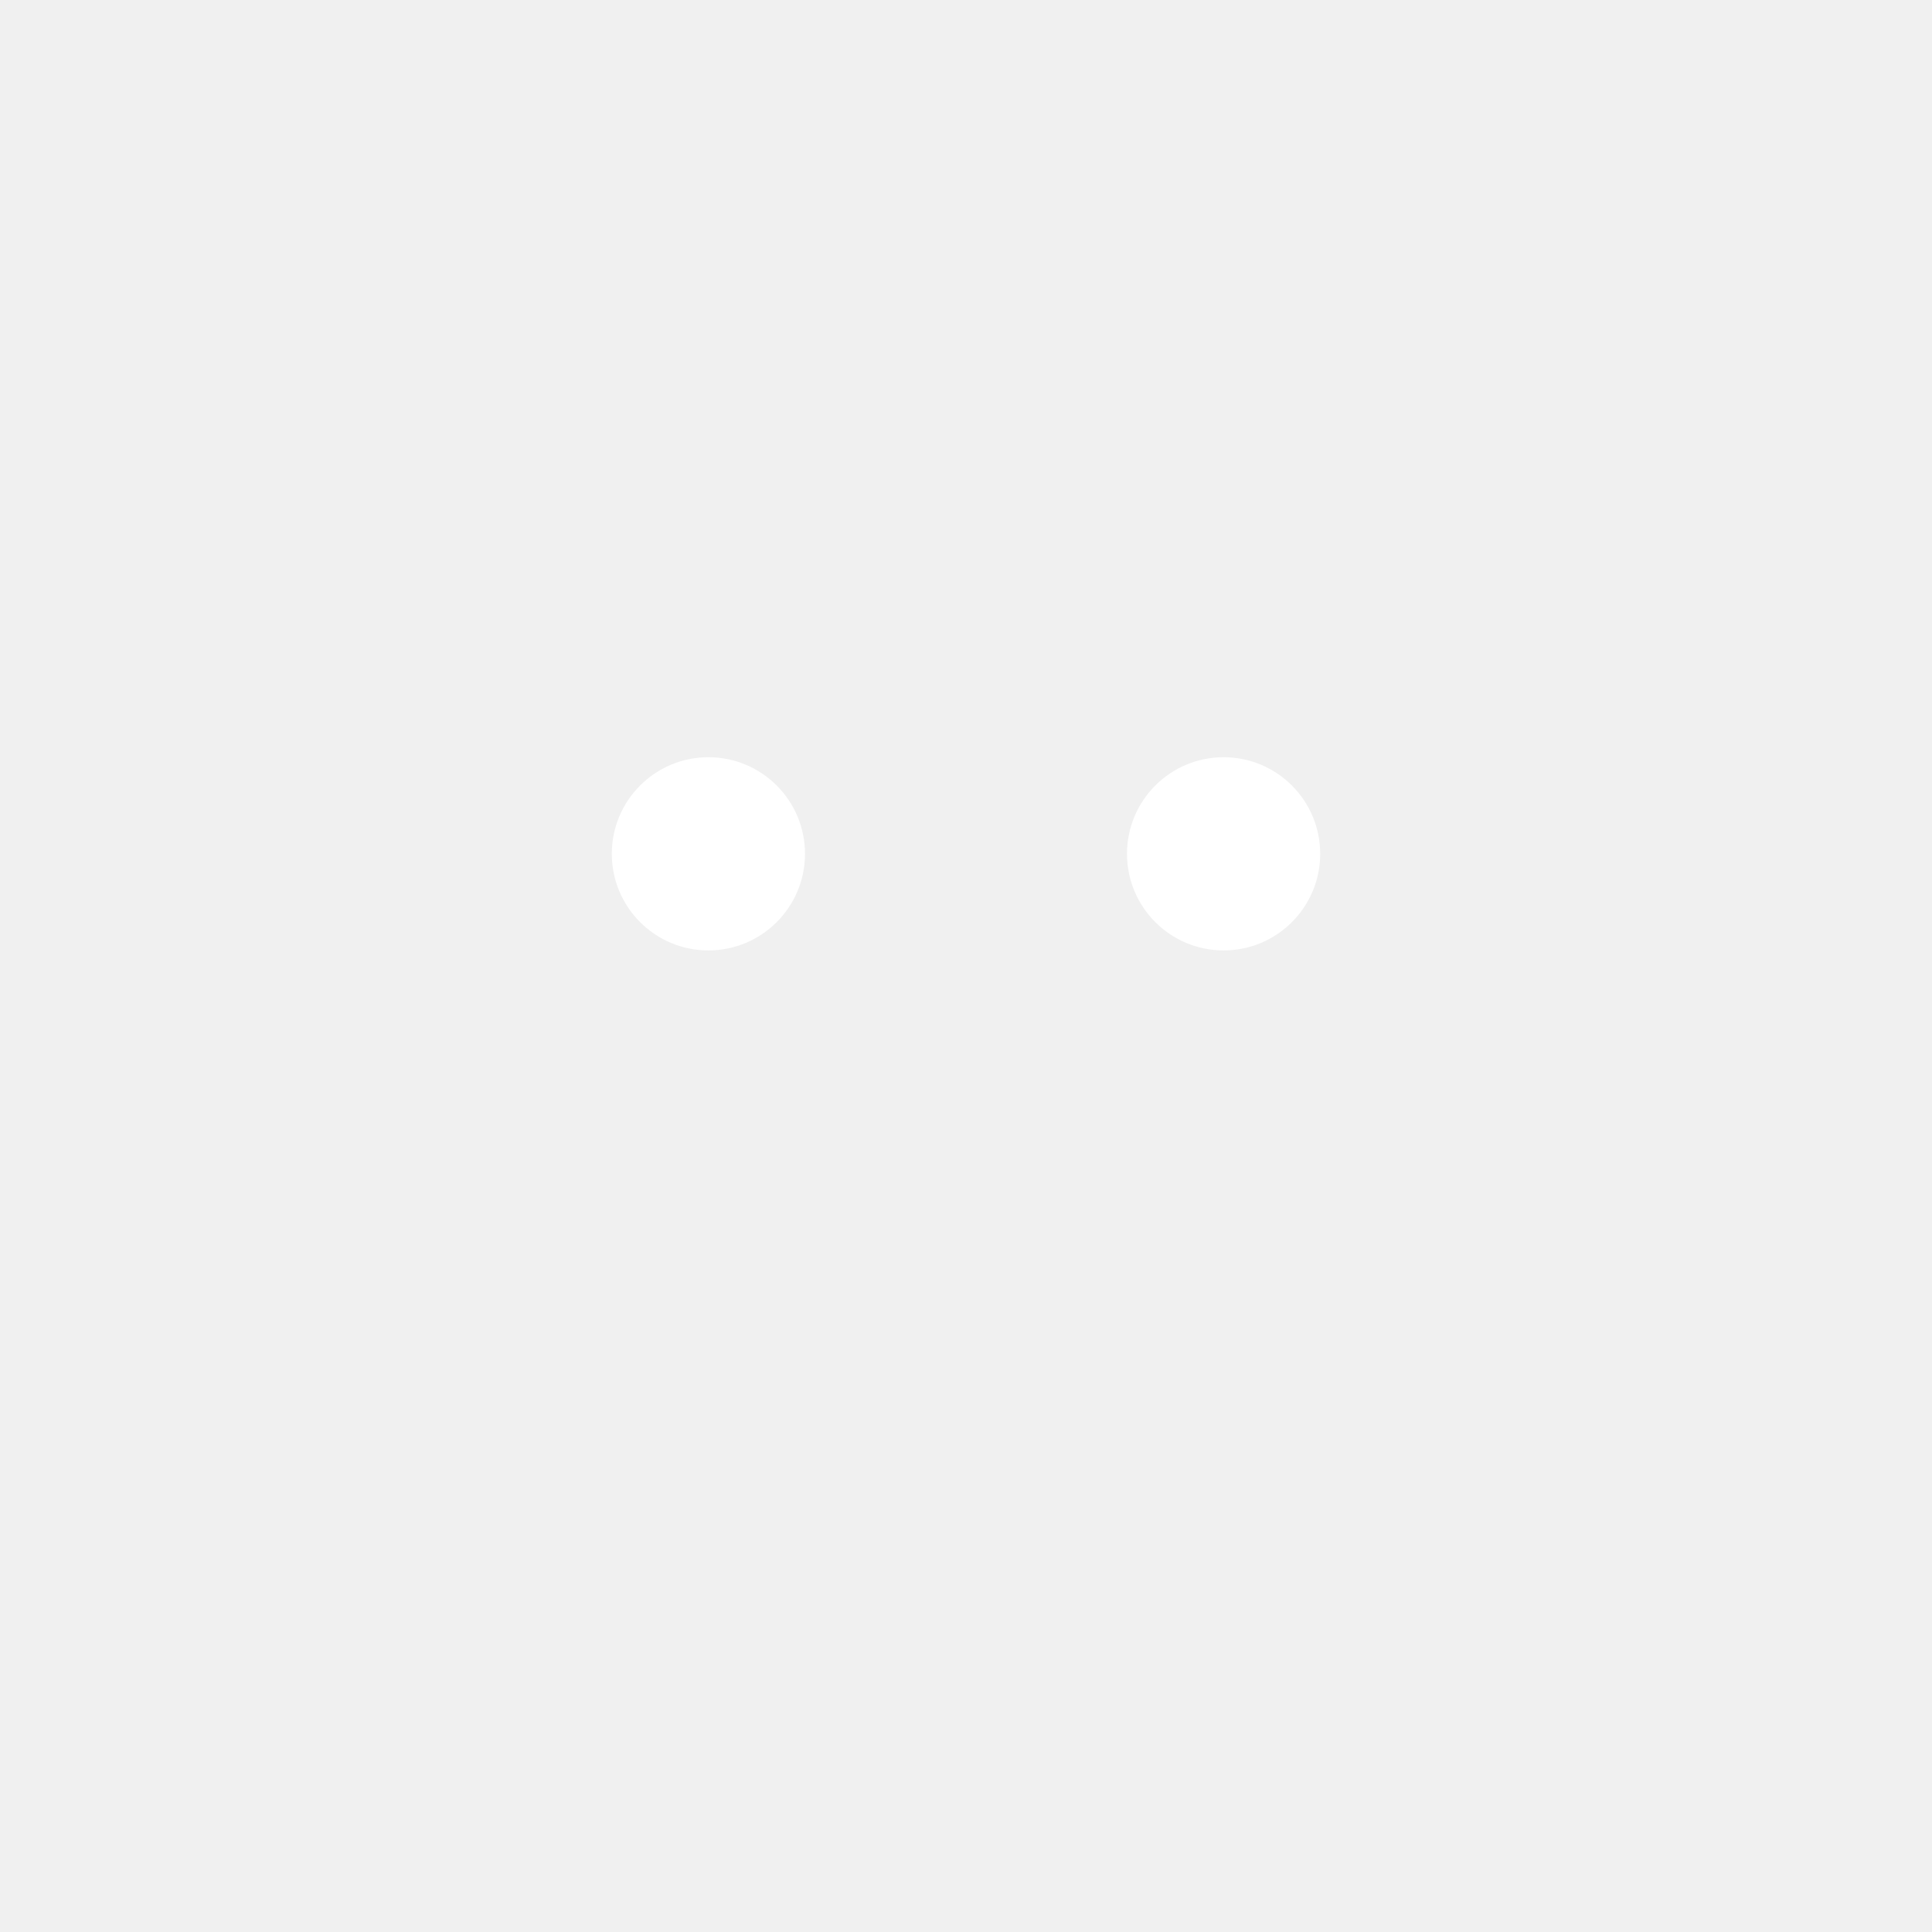
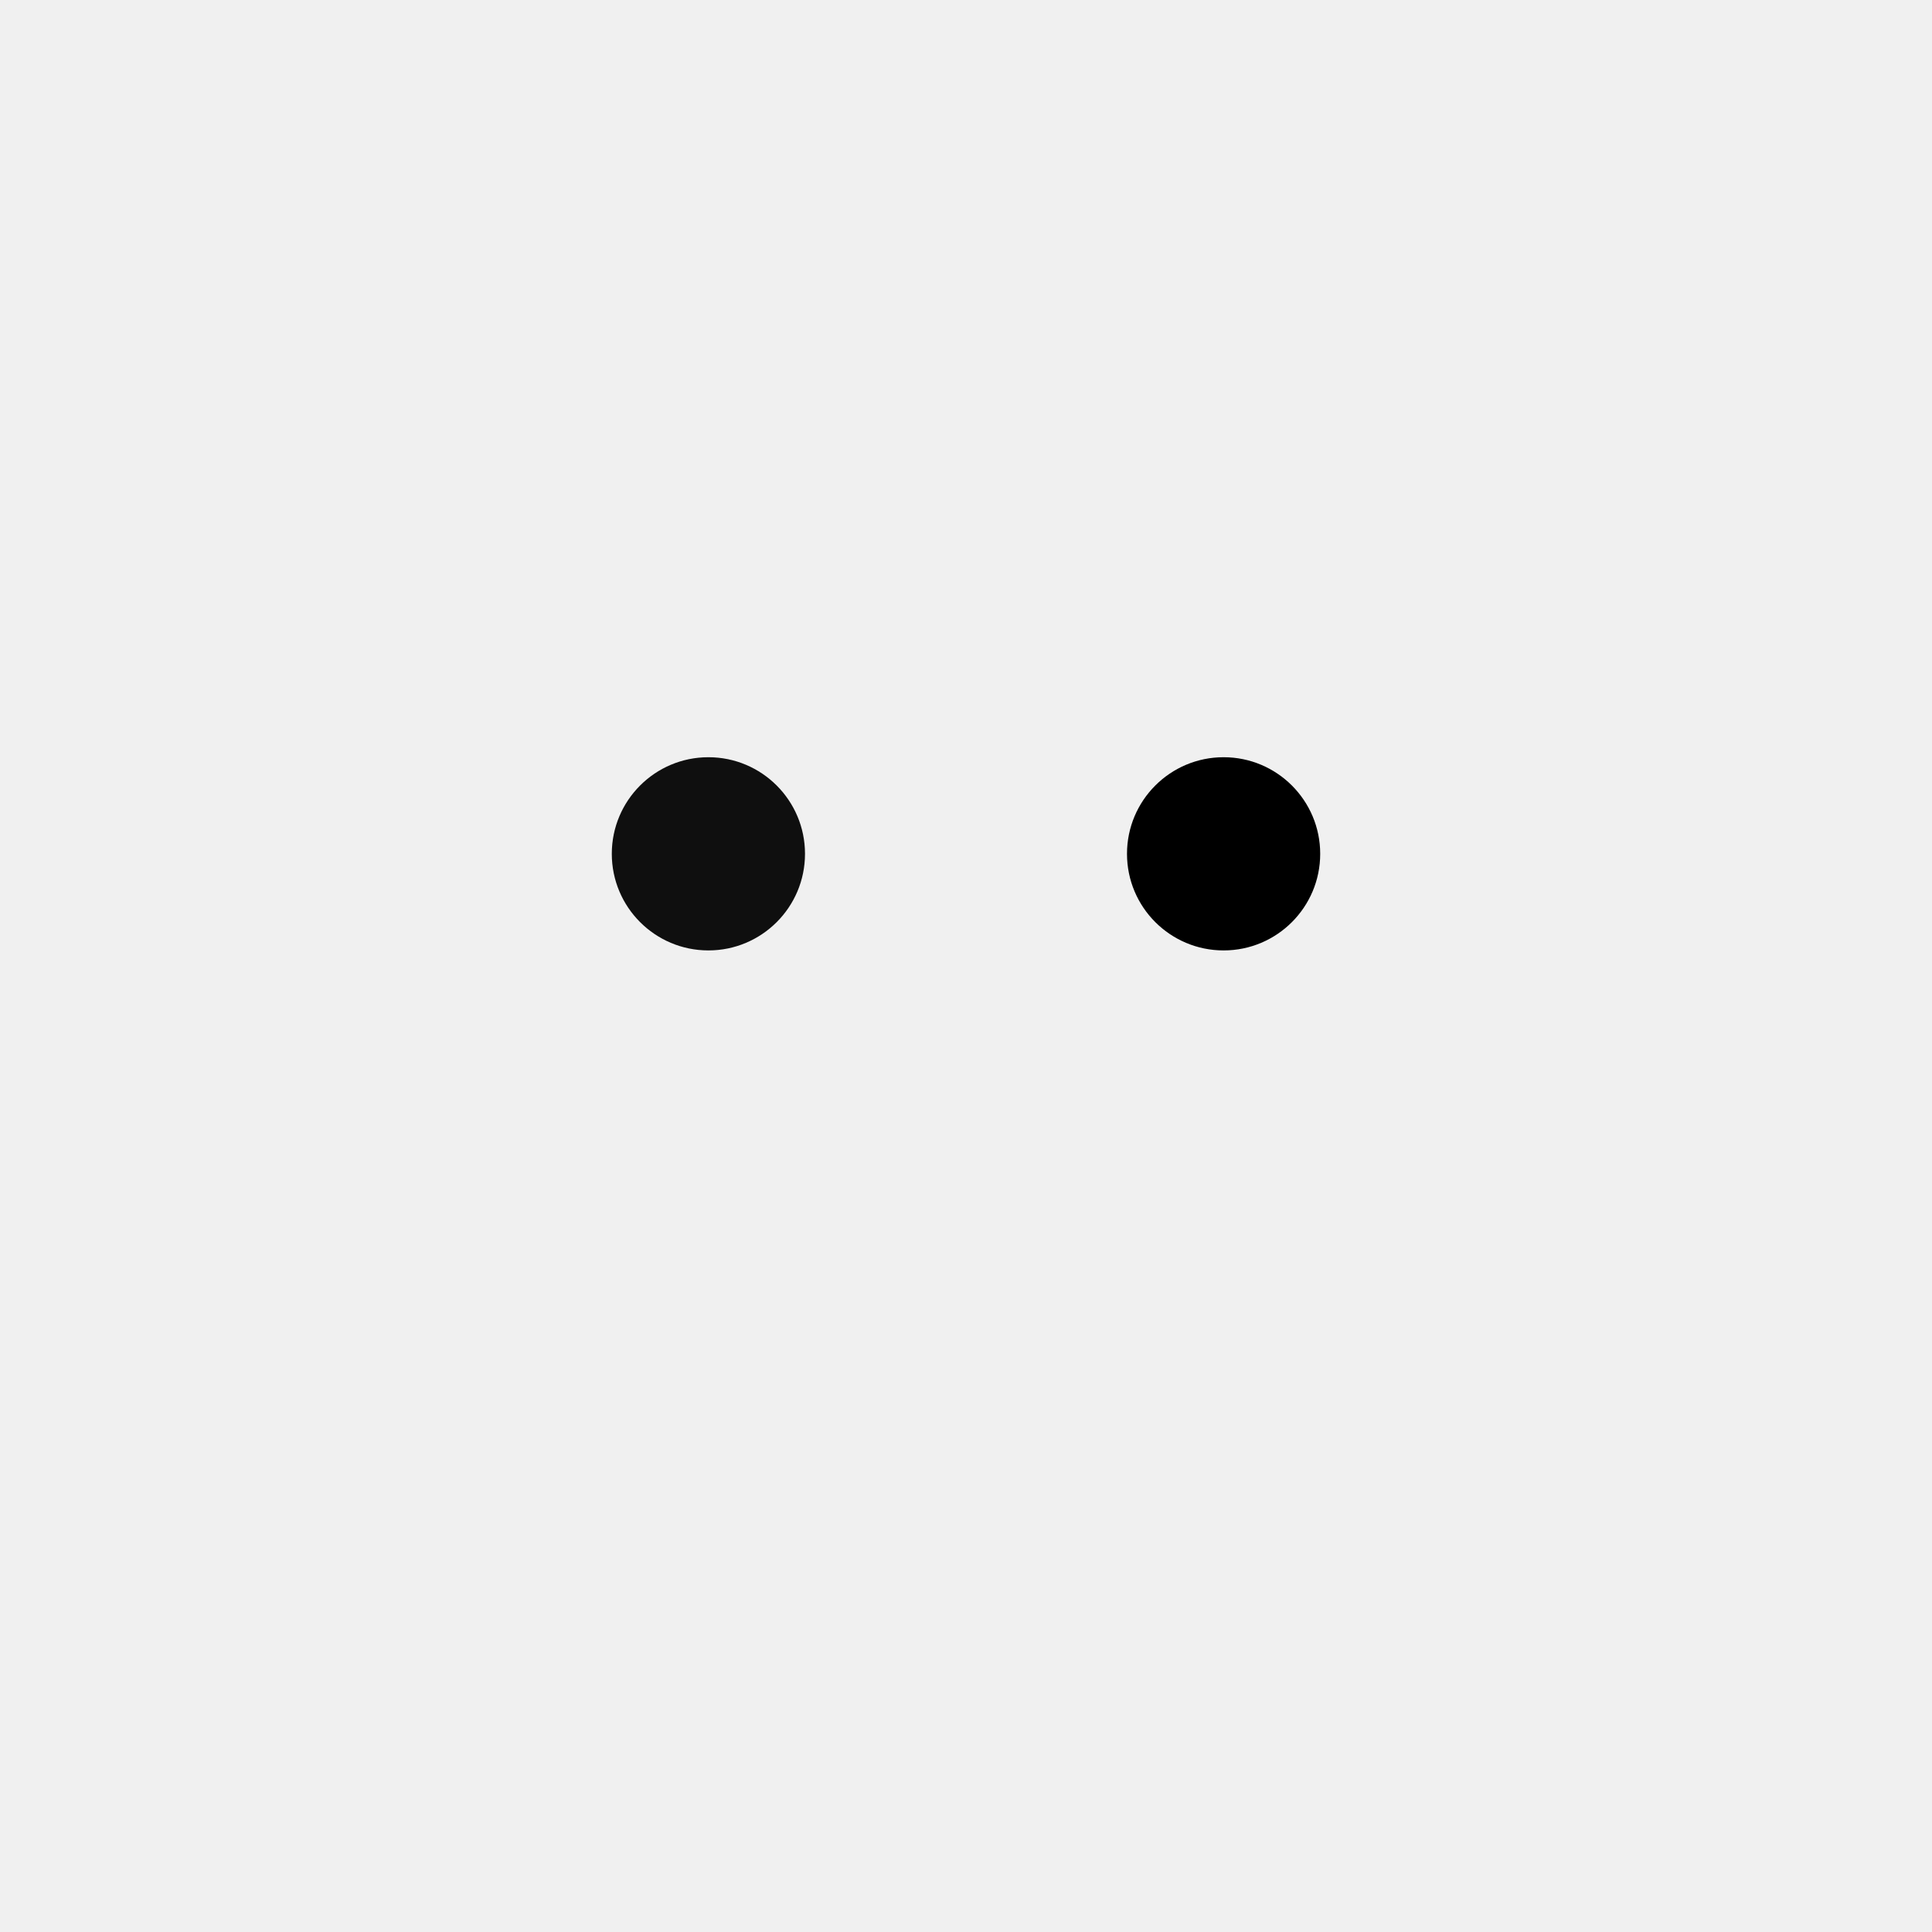
<svg xmlns="http://www.w3.org/2000/svg" width="300" height="300" viewBox="0 0 300 300" version="1.1" id="svg1">
  <defs id="defs1" />
-   <circle style="fill:#ffffff;fill-opacity:1;stroke:none;stroke-width:1;stroke-dasharray:none" id="path3" cx="190" cy="132.581" r="15" />
-   <circle style="fill:#ffffff;fill-opacity:1;stroke:none;stroke-width:1;stroke-dasharray:none" id="circle3" cx="110" cy="132.581" r="15" />
+   <circle style="fill:#000000;fill-opacity:1;stroke:none;stroke-width:1;stroke-dasharray:none" id="path3" cx="190" cy="132.581" r="15" />
+   <circle style="fill:#0f0f0f;fill-opacity:1;stroke:none;stroke-width:1;stroke-dasharray:none" id="circle3" cx="110" cy="132.581" r="15" />
</svg>
